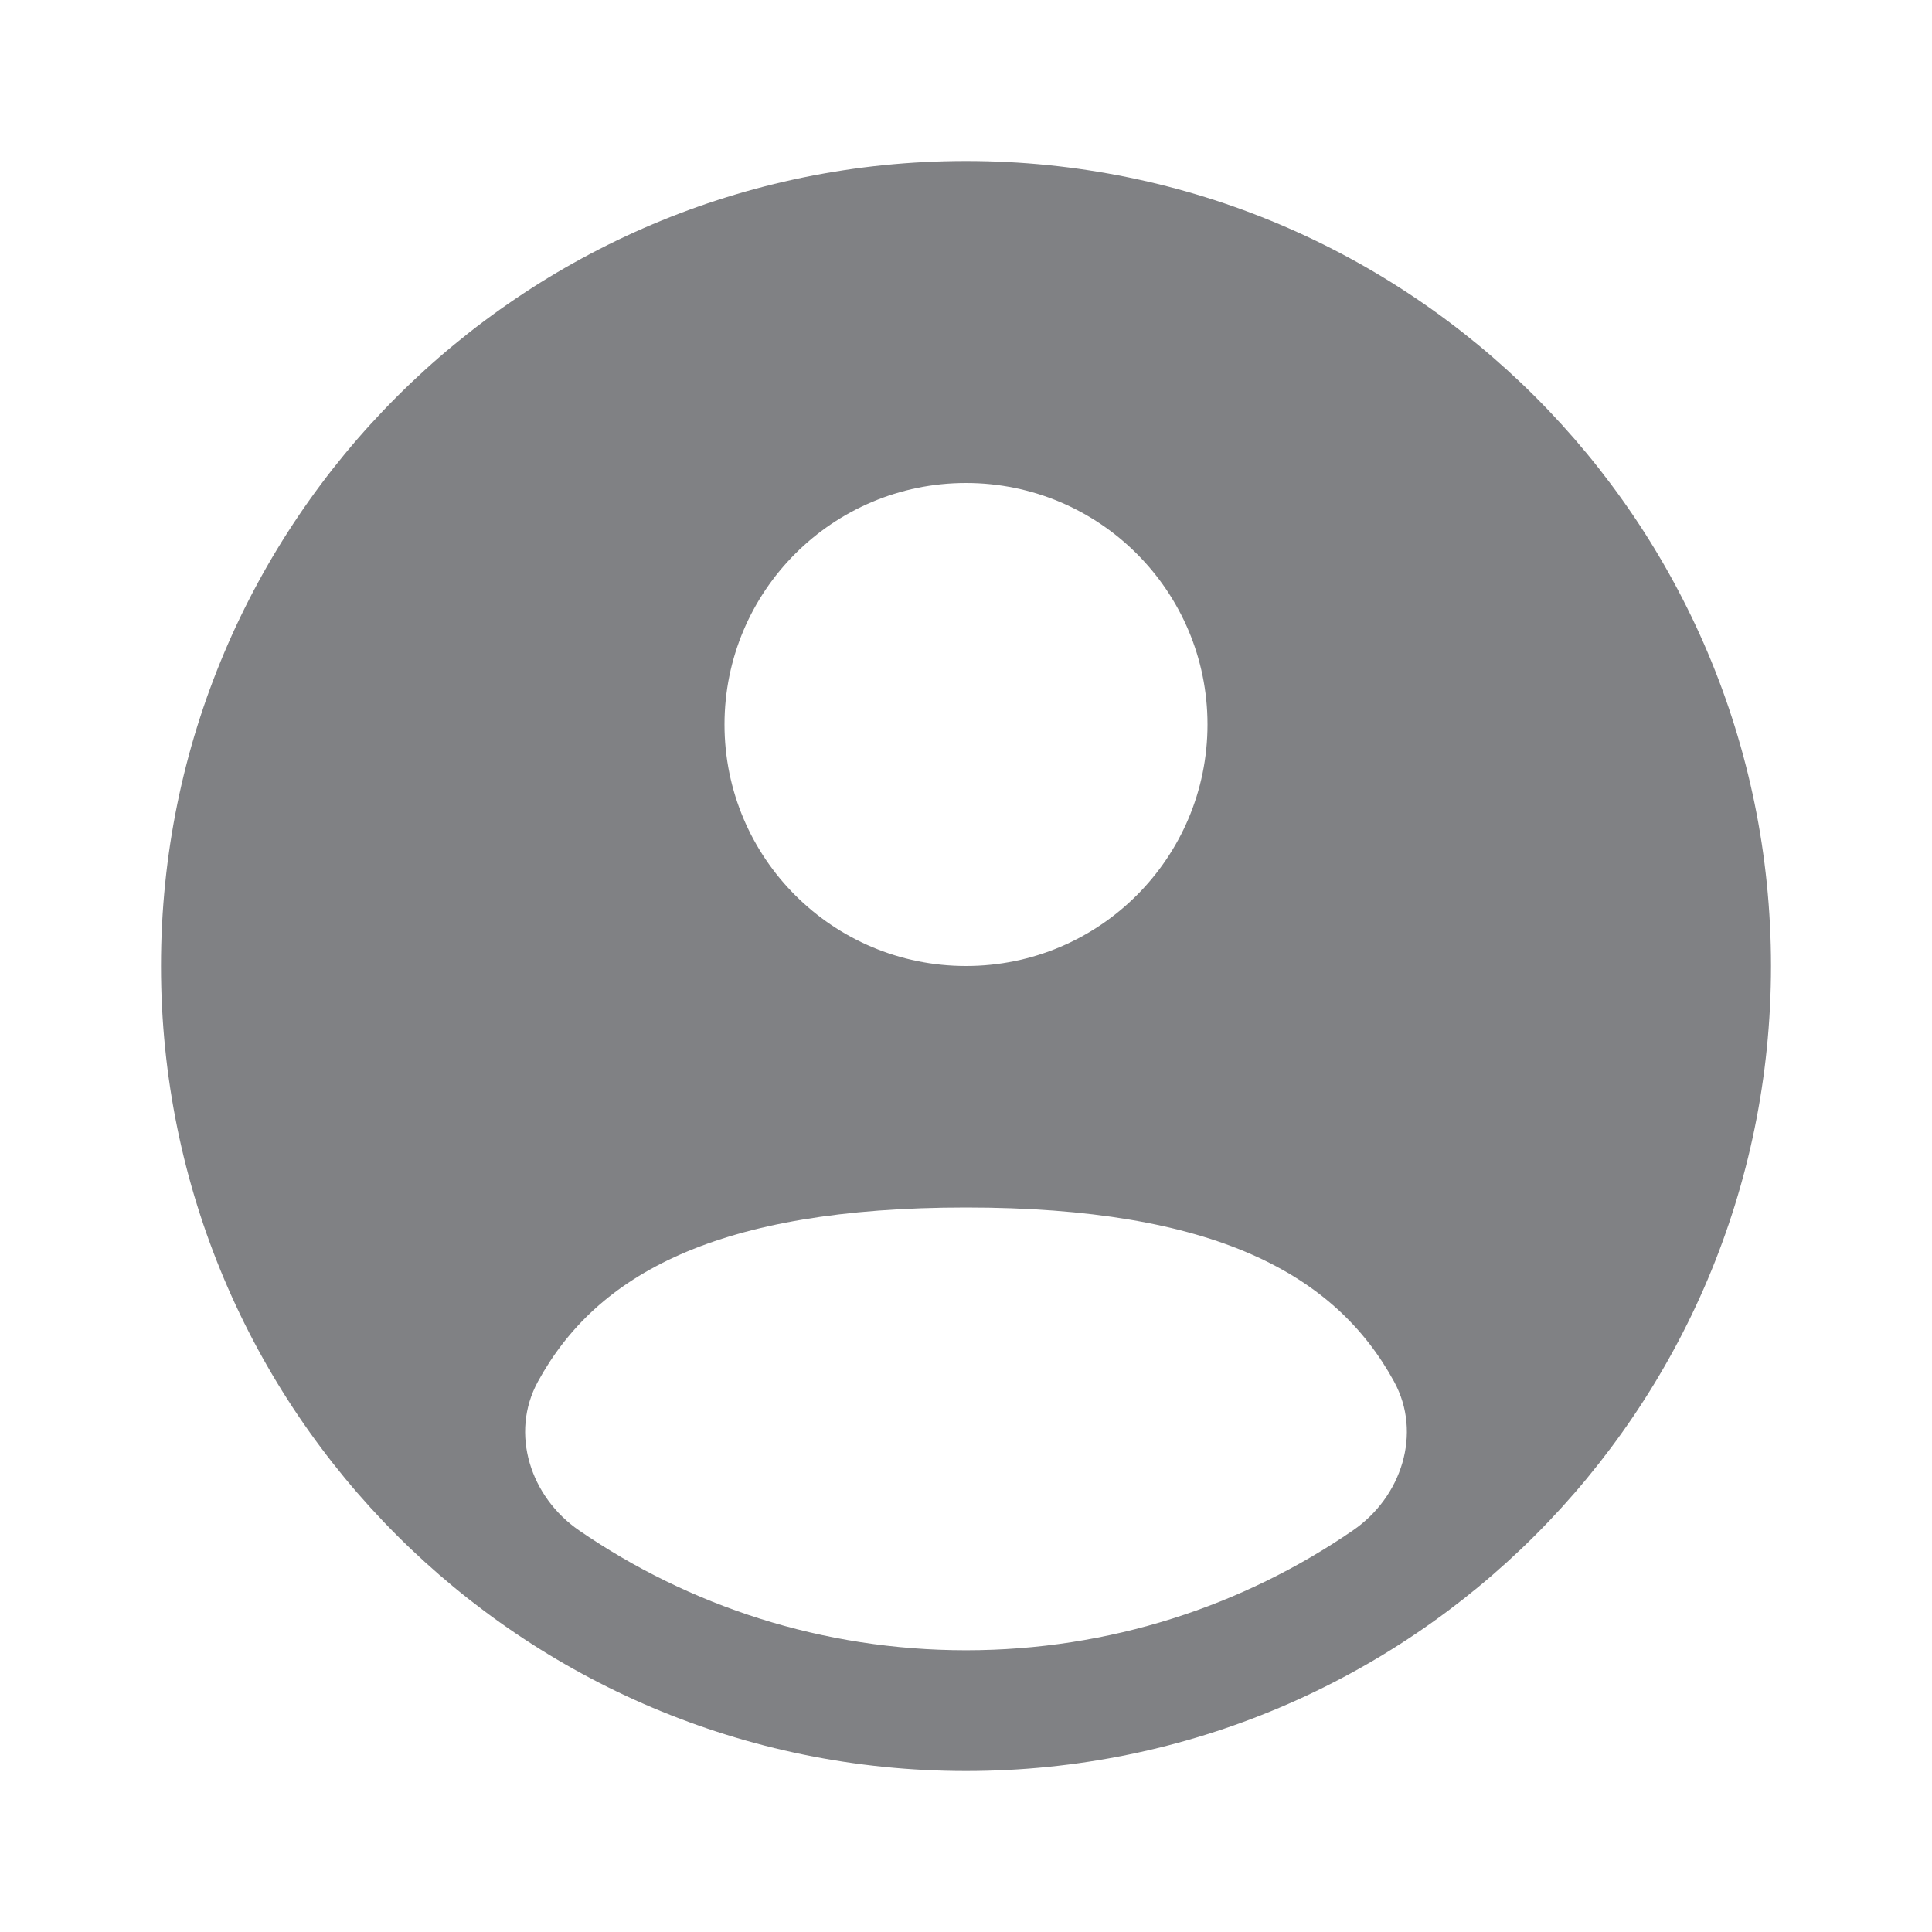
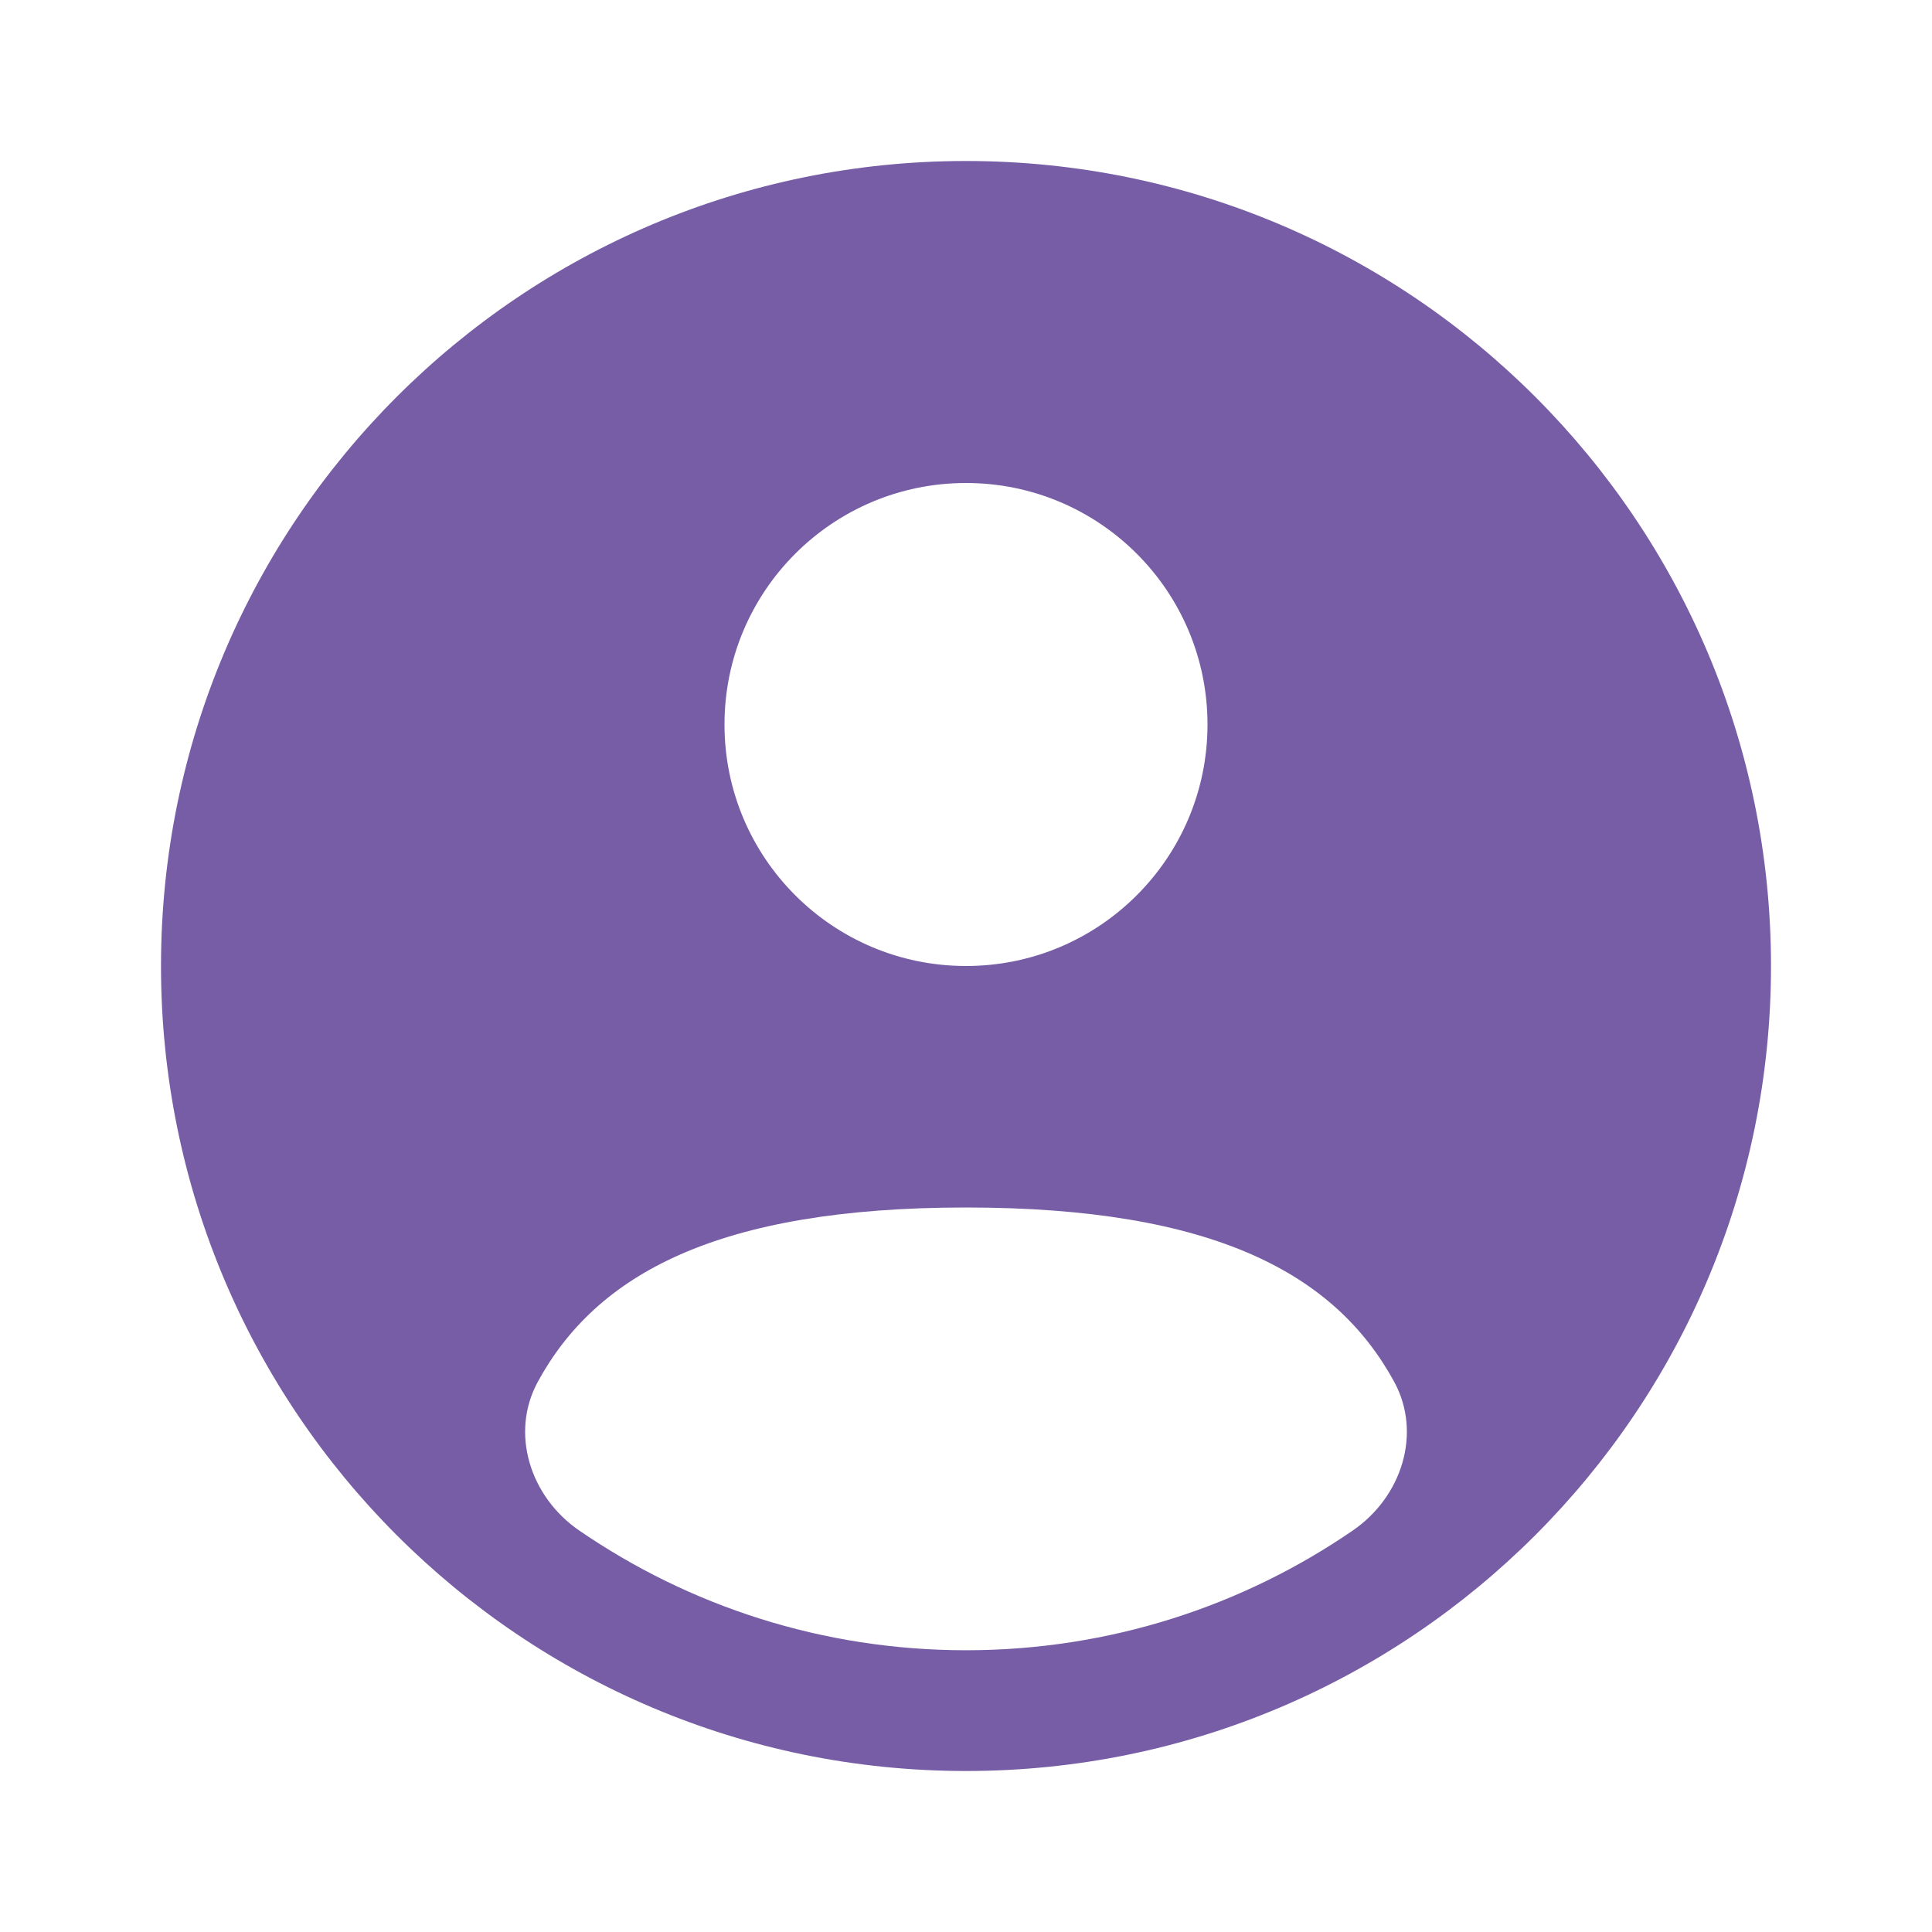
<svg xmlns="http://www.w3.org/2000/svg" width="20px" height="20px" viewBox="0 0 24 24" fill="none">
-   <path fill-rule="evenodd" clip-rule="evenodd" d="M22 12C22 17.523 17.523 22 12 22C6.477 22 2 17.523 2 12C2 6.477 6.477 2 12 2C17.523 2 22 6.477 22 12ZM15 9C15 10.657 13.657 12 12 12C10.343 12 9 10.657 9 9C9 7.343 10.343 6 12 6C13.657 6 15 7.343 15 9ZM12 20.5C13.784 20.5 15.44 19.95 16.807 19.011C17.411 18.596 17.669 17.806 17.318 17.163C16.59 15.83 15.09 15 12 15C8.91 15 7.41 15.83 6.682 17.163C6.331 17.806 6.589 18.596 7.193 19.011C8.56 19.95 10.216 20.5 12 20.5Z" fill="#808184" />
+   <path fill-rule="evenodd" clip-rule="evenodd" d="M22 12C22 17.523 17.523 22 12 22C6.477 22 2 17.523 2 12C2 6.477 6.477 2 12 2C17.523 2 22 6.477 22 12ZM15 9C15 10.657 13.657 12 12 12C10.343 12 9 10.657 9 9C9 7.343 10.343 6 12 6C13.657 6 15 7.343 15 9ZM12 20.5C13.784 20.5 15.44 19.95 16.807 19.011C17.411 18.596 17.669 17.806 17.318 17.163C16.59 15.83 15.09 15 12 15C8.91 15 7.41 15.83 6.682 17.163C6.331 17.806 6.589 18.596 7.193 19.011C8.56 19.95 10.216 20.5 12 20.5Z" fill="#775DA6" />
</svg>
